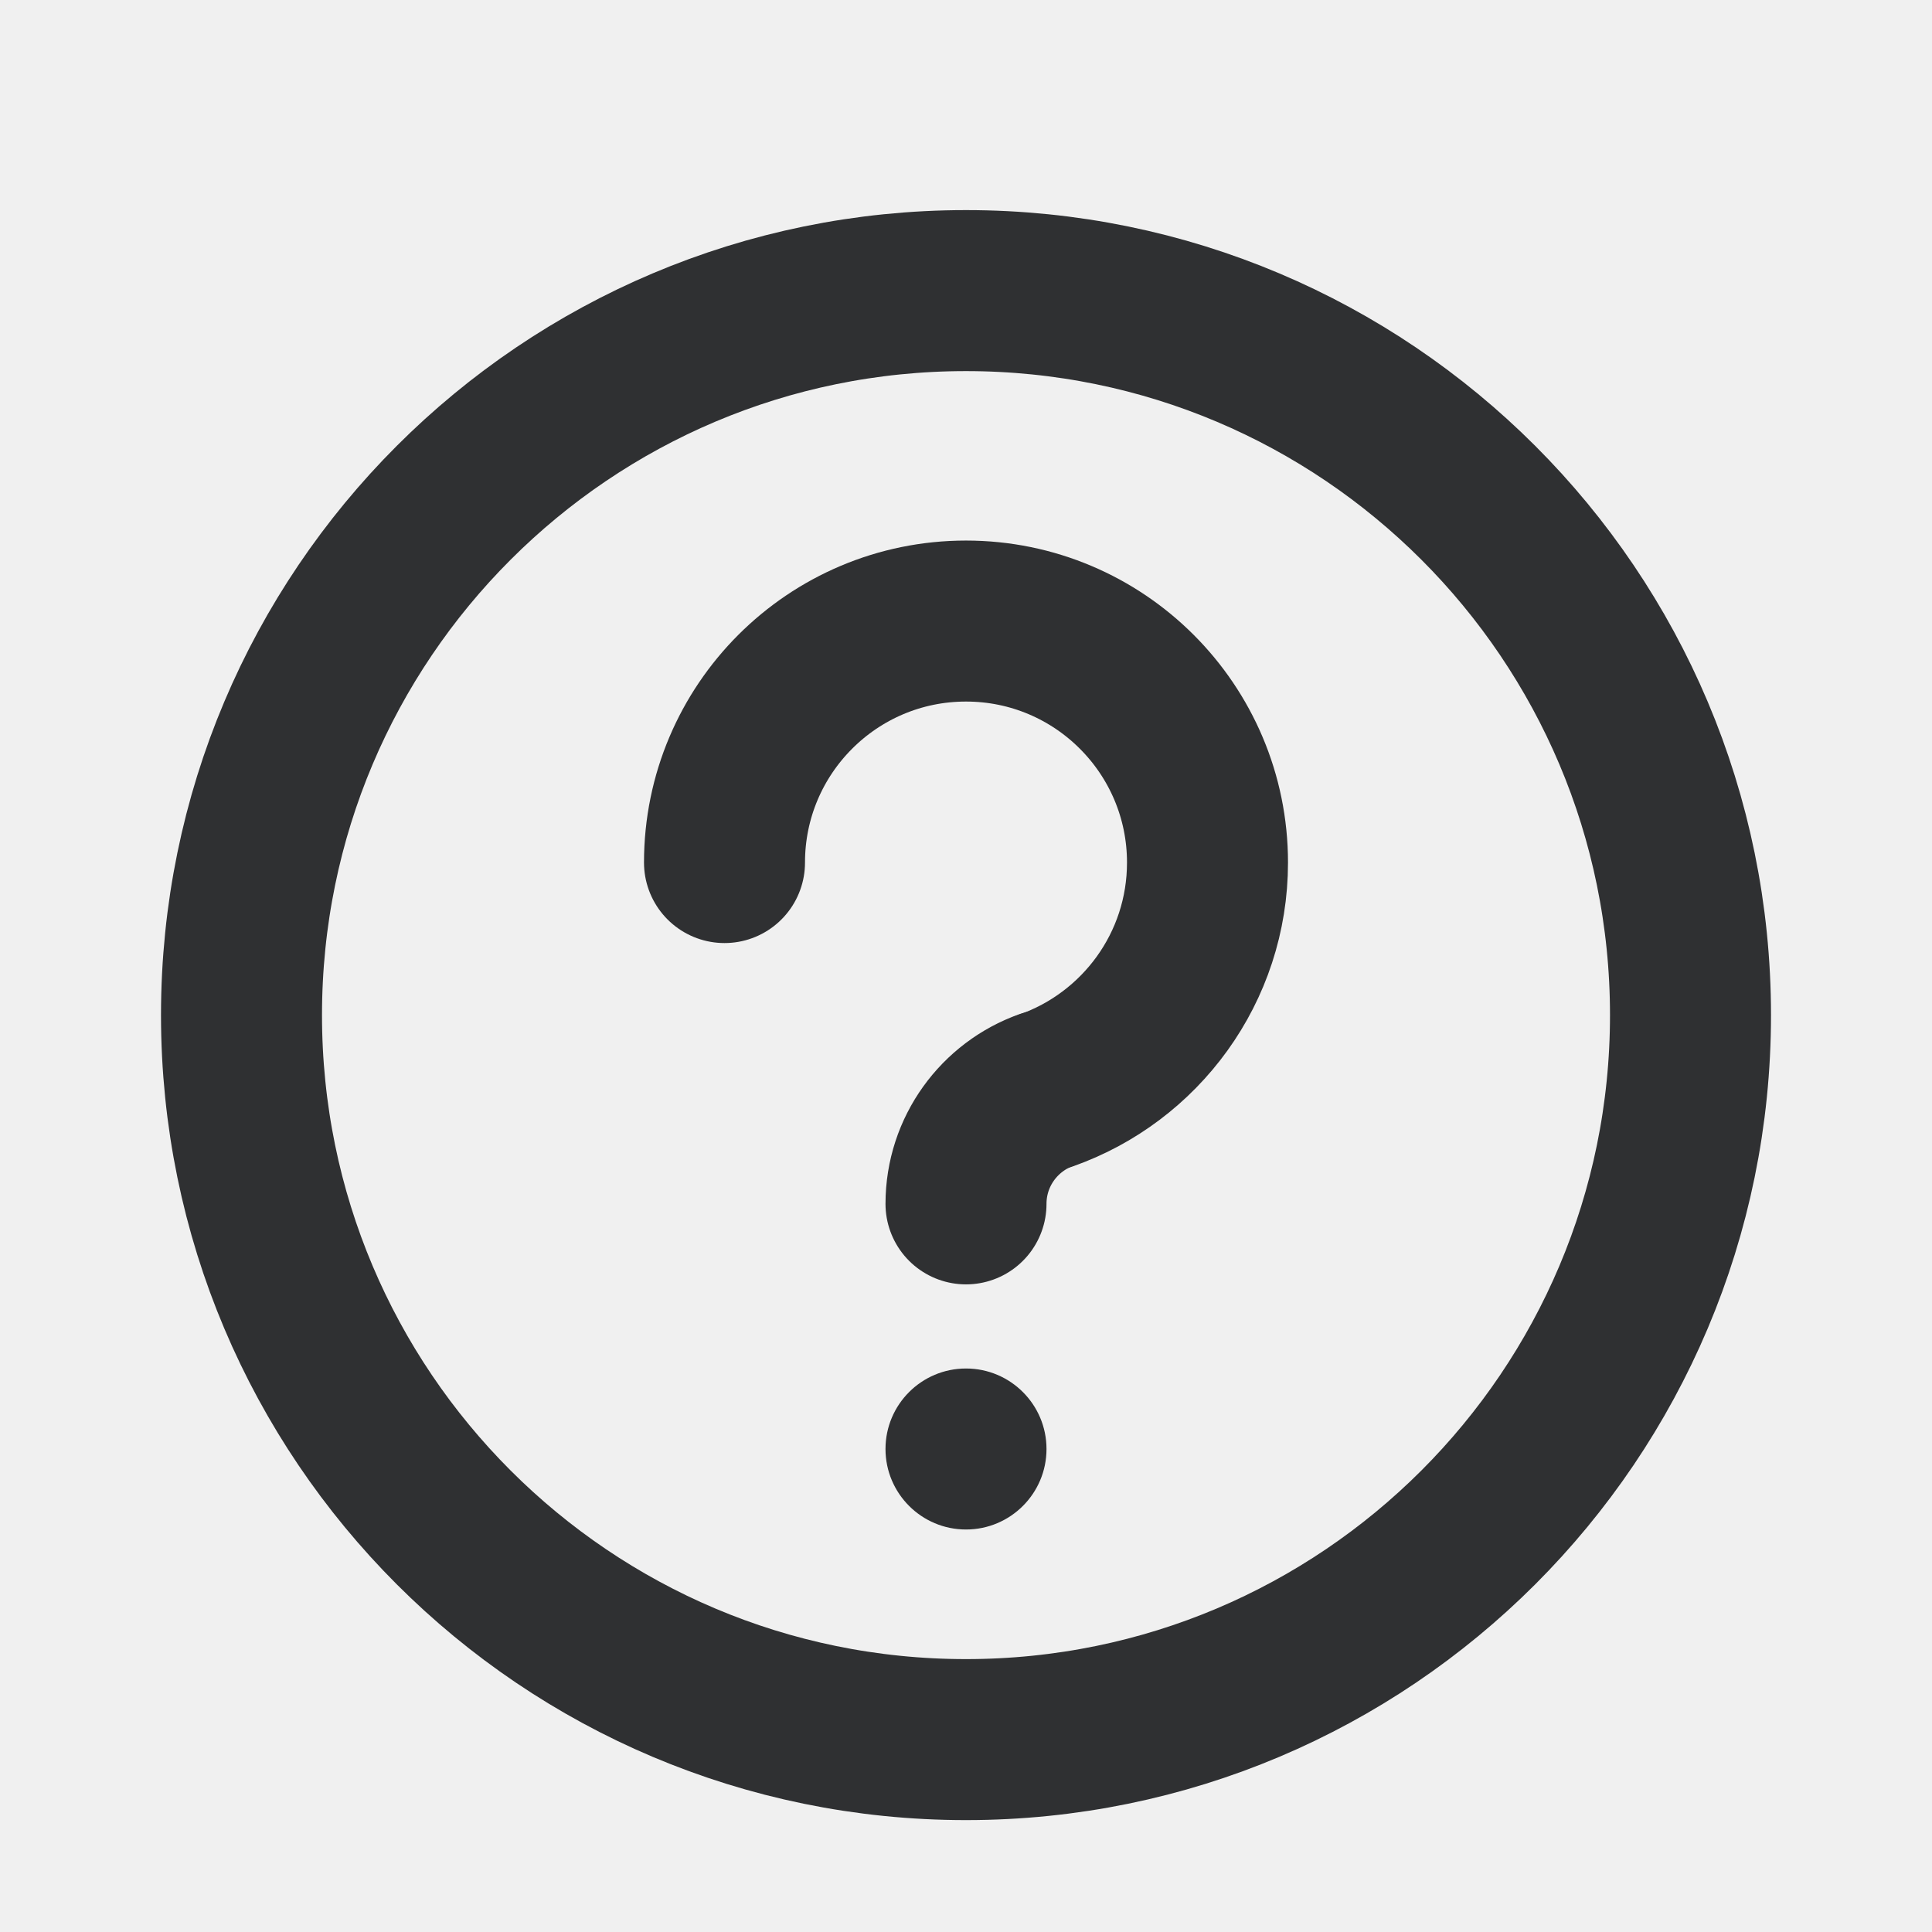
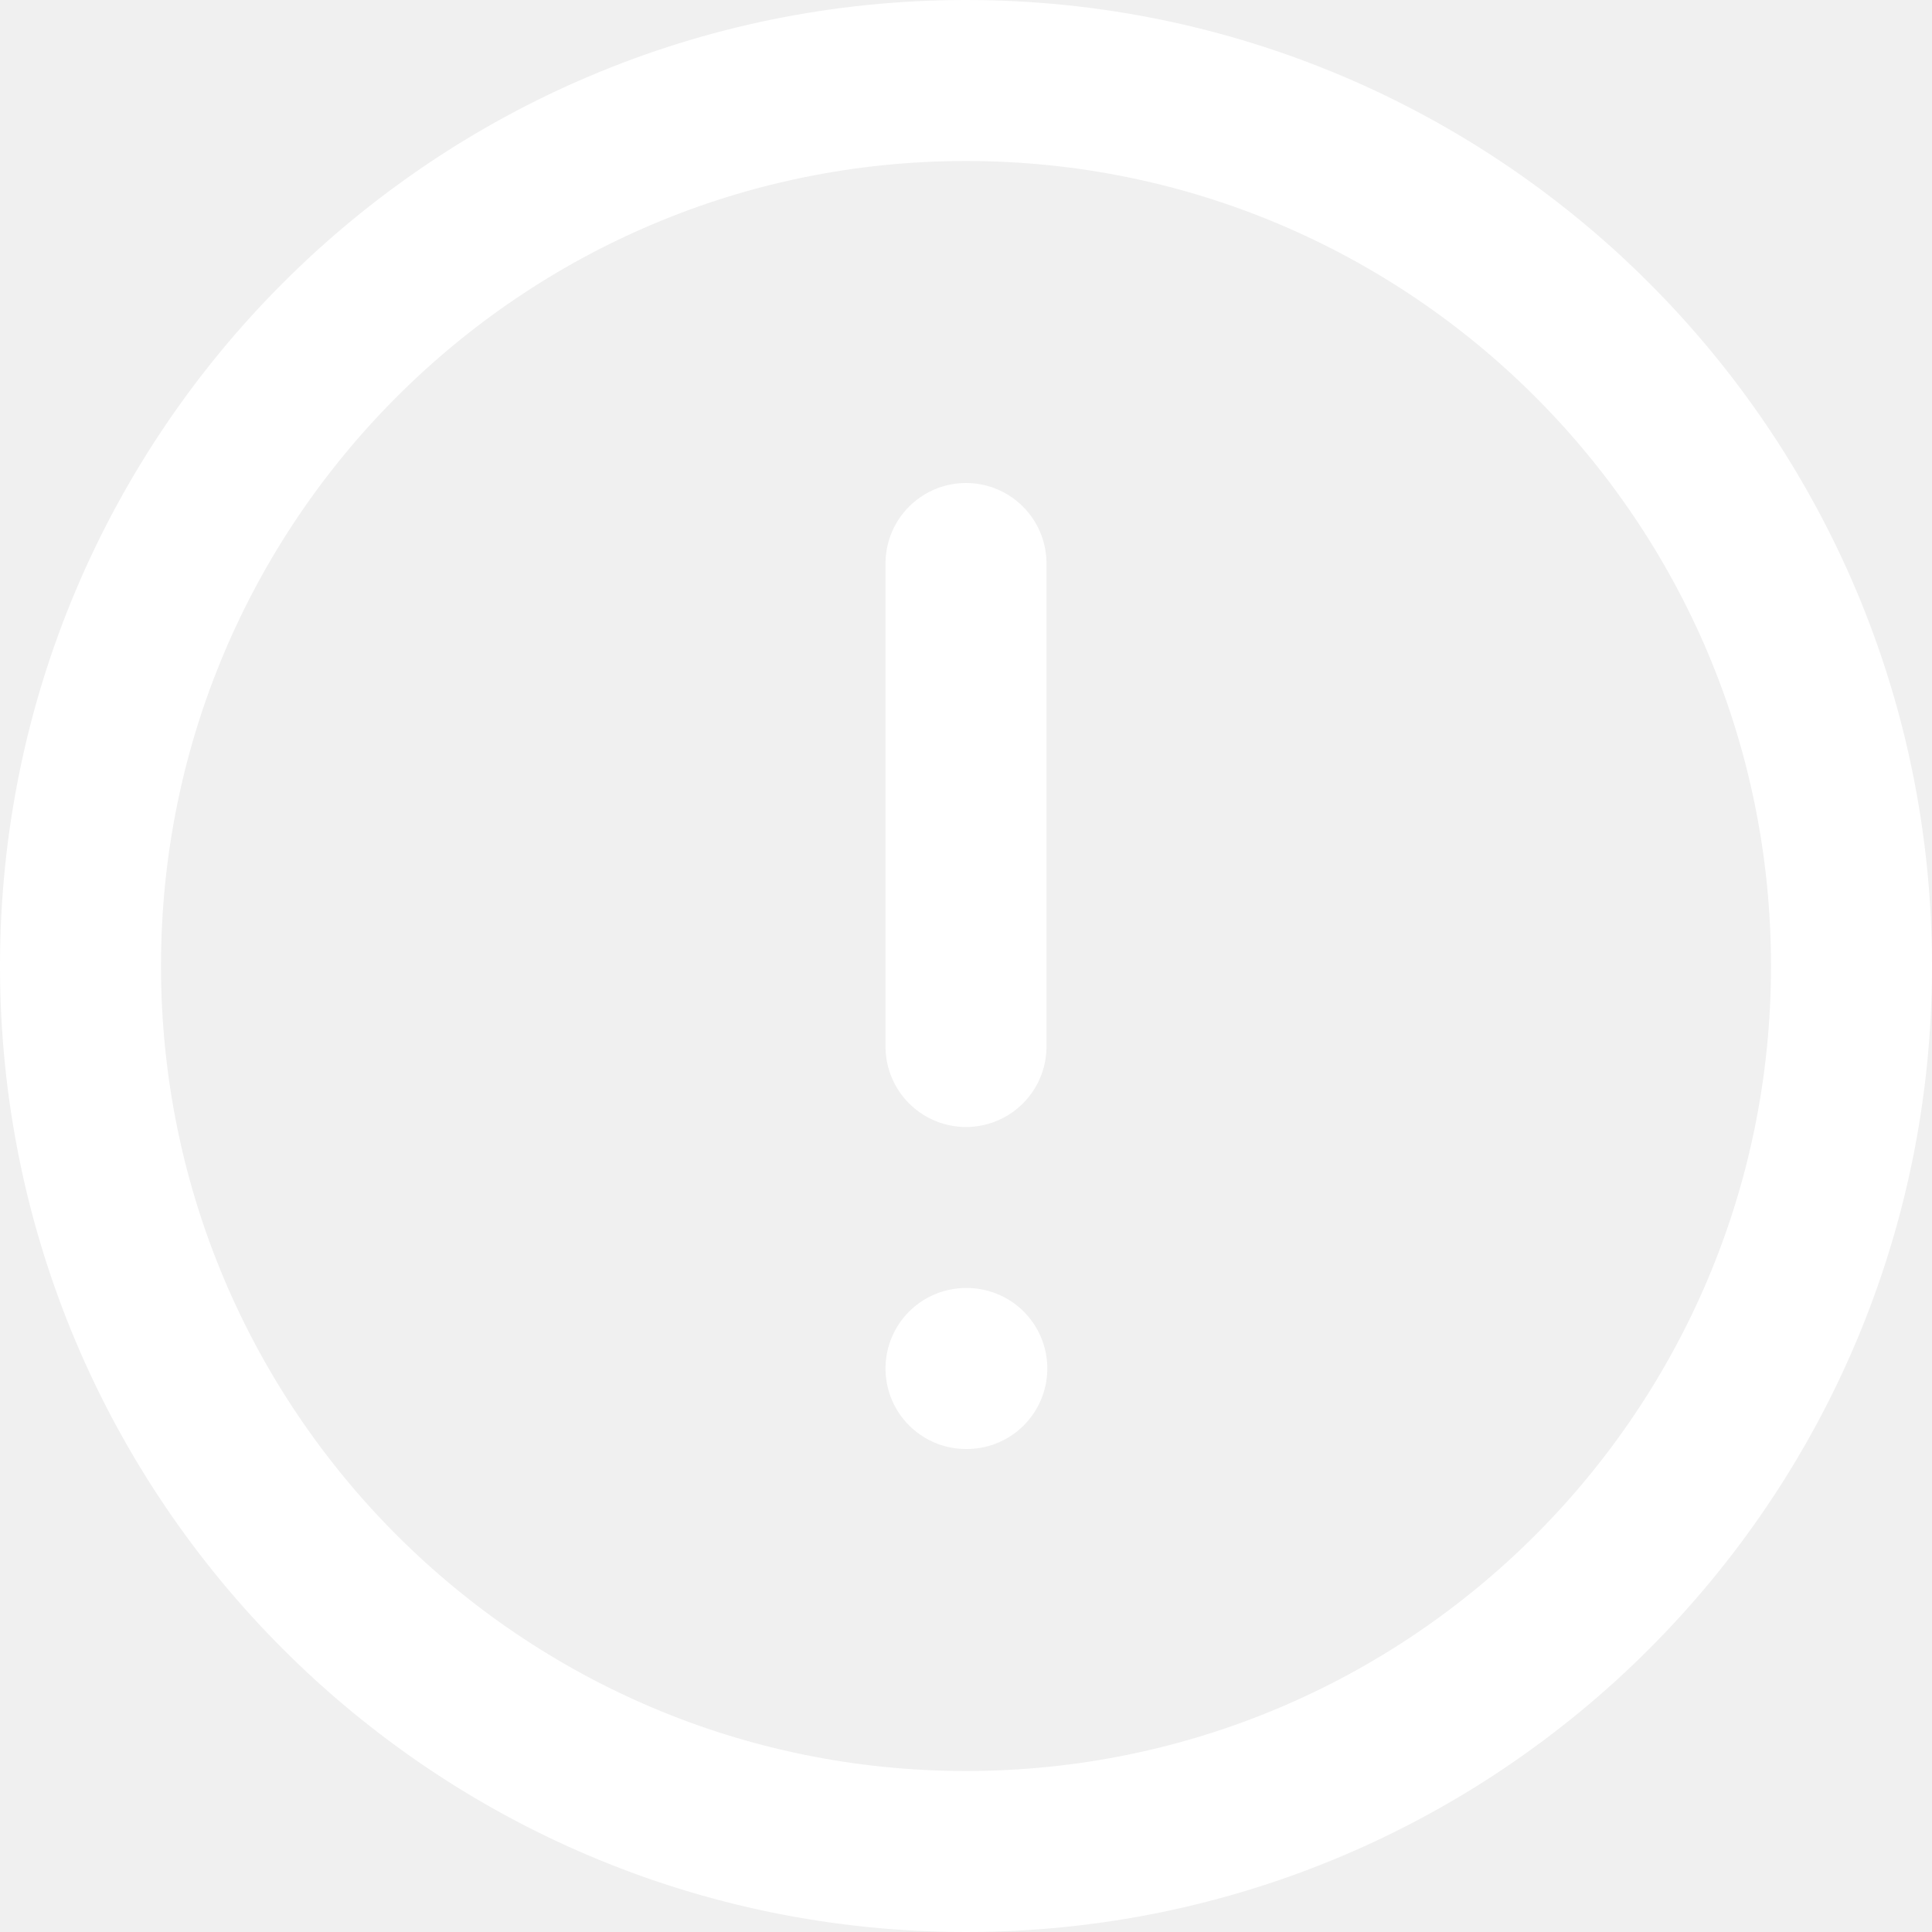
<svg xmlns="http://www.w3.org/2000/svg" width="24" height="24" viewBox="0 0 24 24" fill="none">
-   <path fill-rule="evenodd" clip-rule="evenodd" d="M21 12.61C21 17.581 16.971 21.61 12 21.61C7.029 21.61 3 17.581 3 12.61C3 7.639 7.029 3.61 12 3.61C16.971 3.61 21 7.639 21 12.61Z" stroke="#2F3032" stroke-width="2" stroke-linecap="round" stroke-linejoin="round" />
-   <path d="M9 10.715C9 9.058 10.343 7.715 12 7.715C13.657 7.715 15 9.058 15 10.715C15 12.022 14.165 13.133 12.998 13.545" stroke="#2F3032" stroke-width="2" stroke-linecap="round" stroke-linejoin="round" />
-   <path fill-rule="evenodd" clip-rule="evenodd" d="M12 14.955C12 14.303 12.416 13.748 12.997 13.541L12 14.955Z" fill="white" />
-   <path d="M12 14.955C12 14.303 12.416 13.748 12.997 13.541" stroke="#2F3032" stroke-width="2" stroke-linecap="round" stroke-linejoin="round" />
-   <path fill-rule="evenodd" clip-rule="evenodd" d="M13 18C13 18.552 12.552 19 12 19C11.448 19 11 18.552 11 18C11 17.448 11.448 17 12 17C12.552 17 13 17.448 13 18Z" fill="#2F3032" />
+   <path d="M12 23C18.075 23 23 18.075 23 12C23 5.925 18.075 1 12 1C5.925 1 1 5.925 1 12C1 18.075 5.925 23 12 23Z" stroke="white" stroke-width="2" stroke-linecap="round" stroke-linejoin="round" />
+   <path d="M12 7L12 13" stroke="white" stroke-width="2" stroke-linecap="round" stroke-linejoin="round" />
+   <path d="M12 17H12.01" stroke="white" stroke-width="2" stroke-linecap="round" stroke-linejoin="round" />
</svg>
